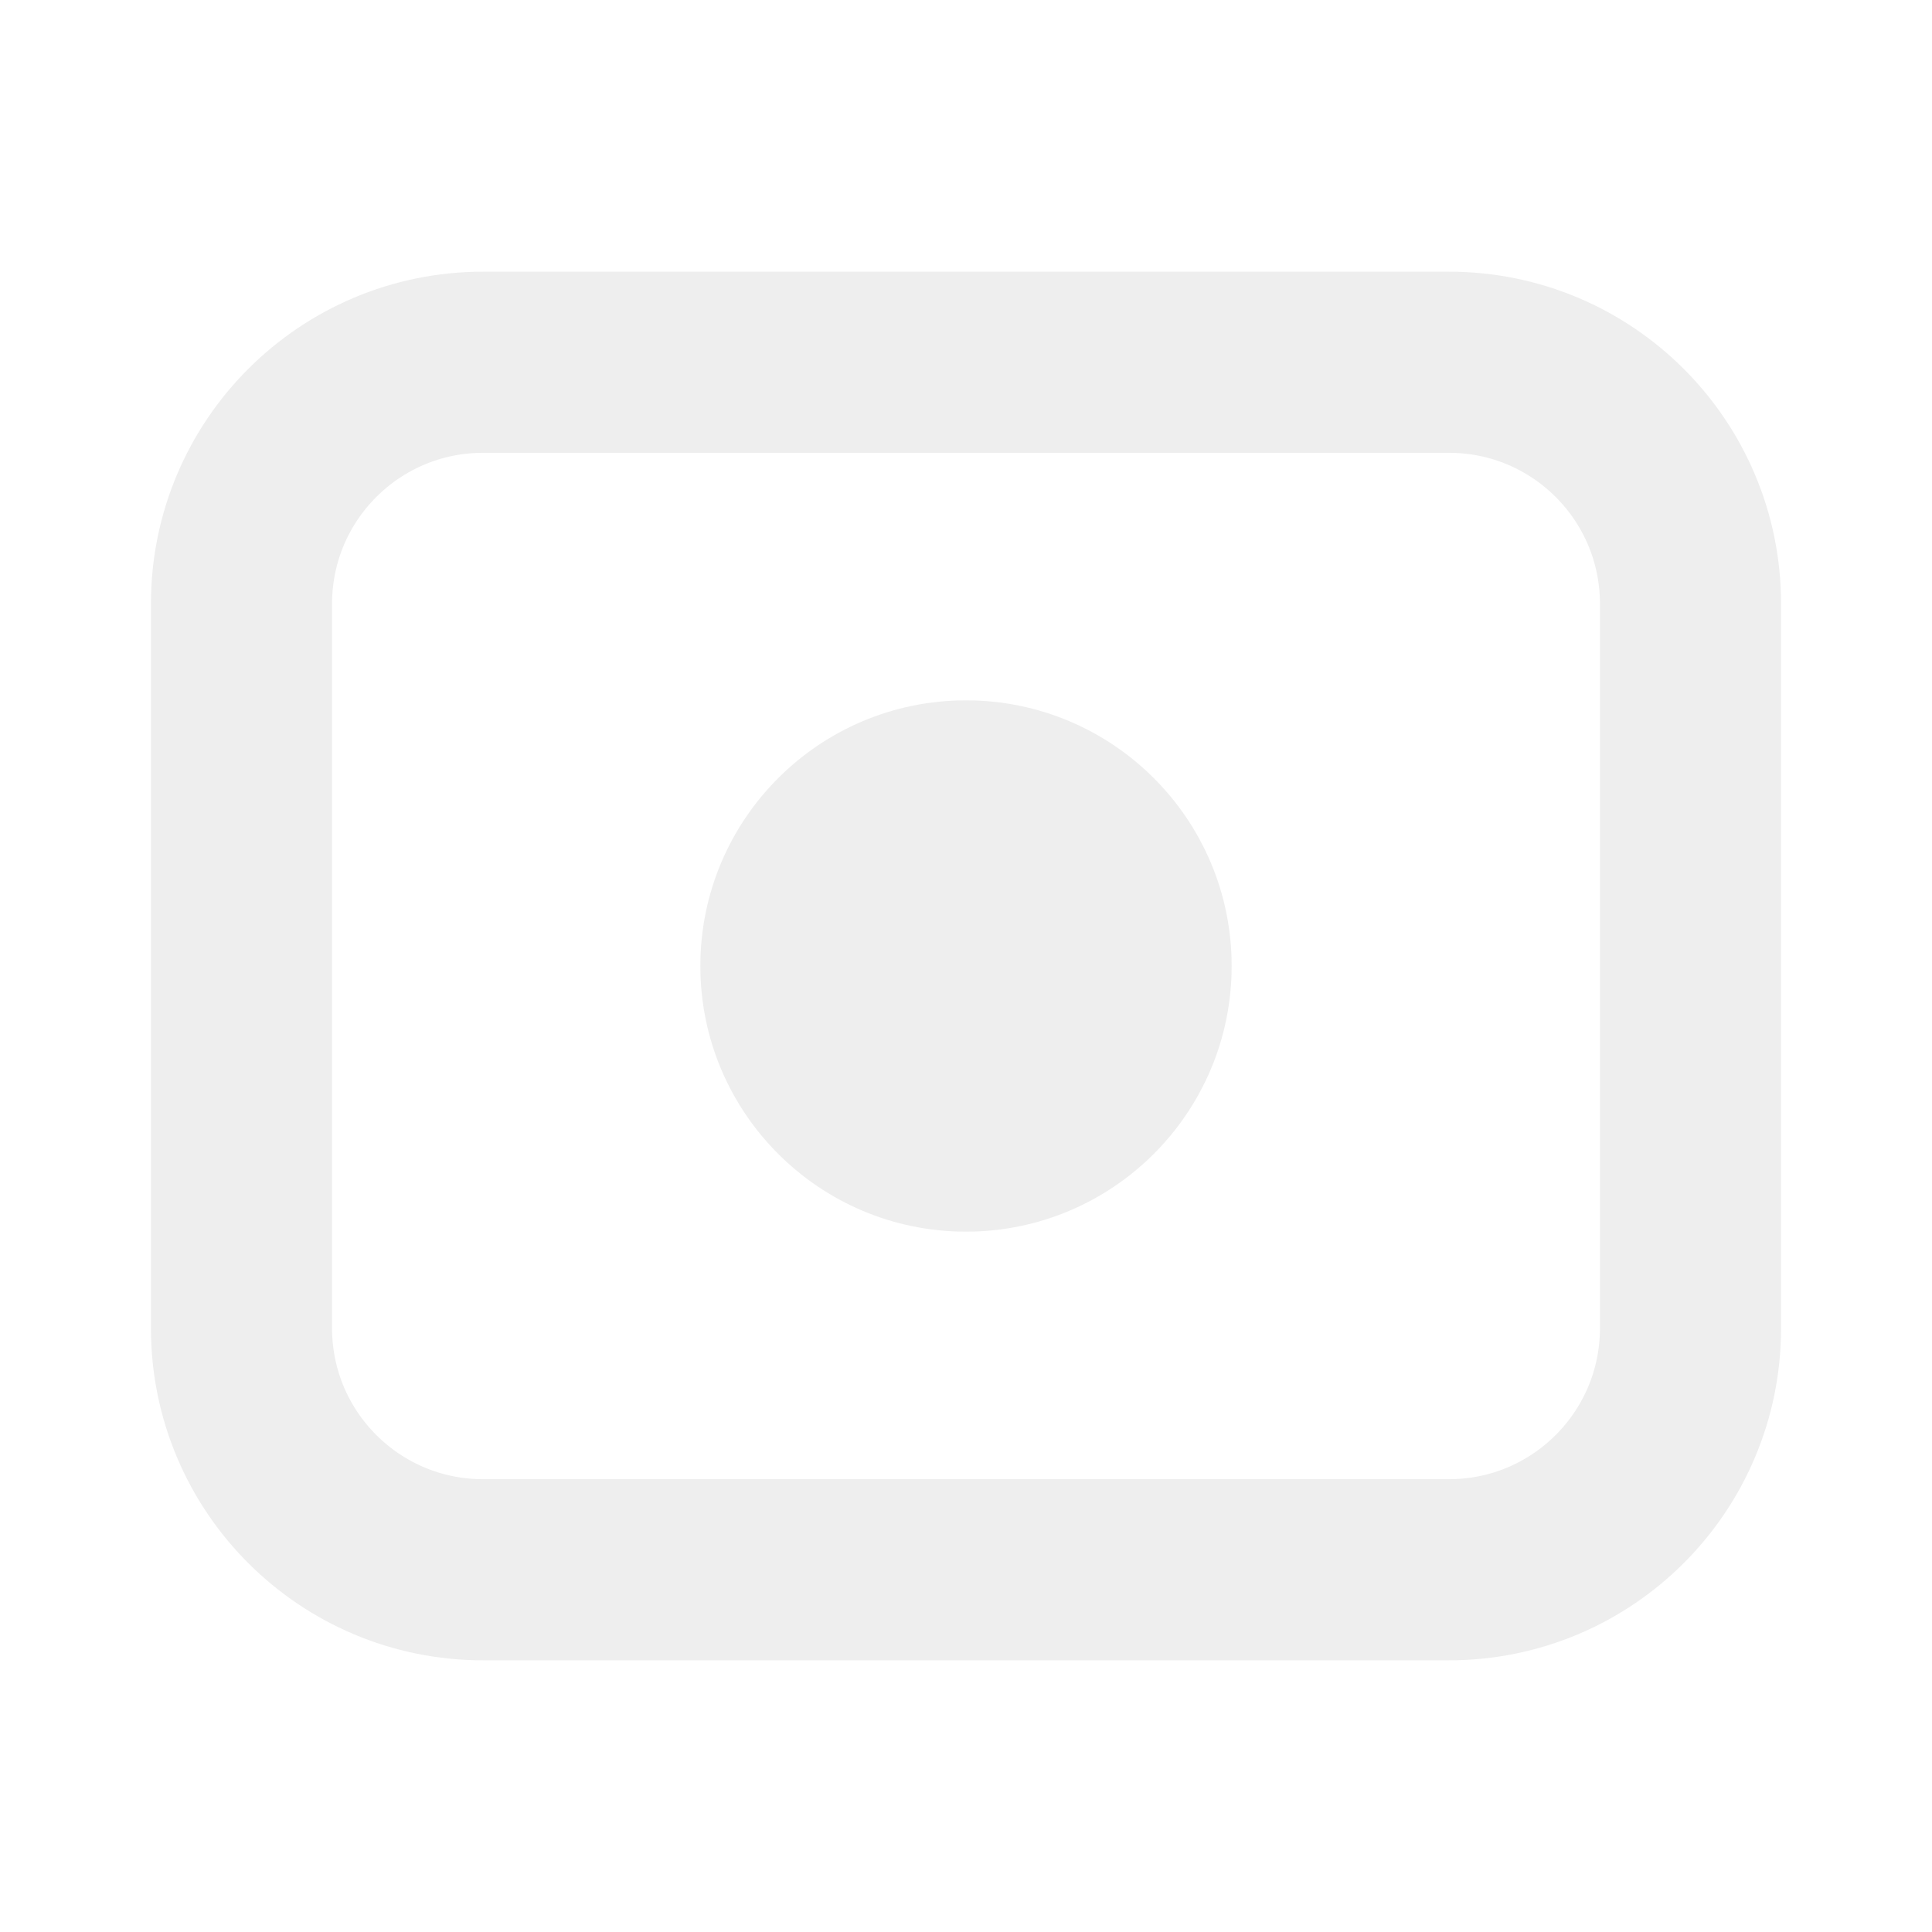
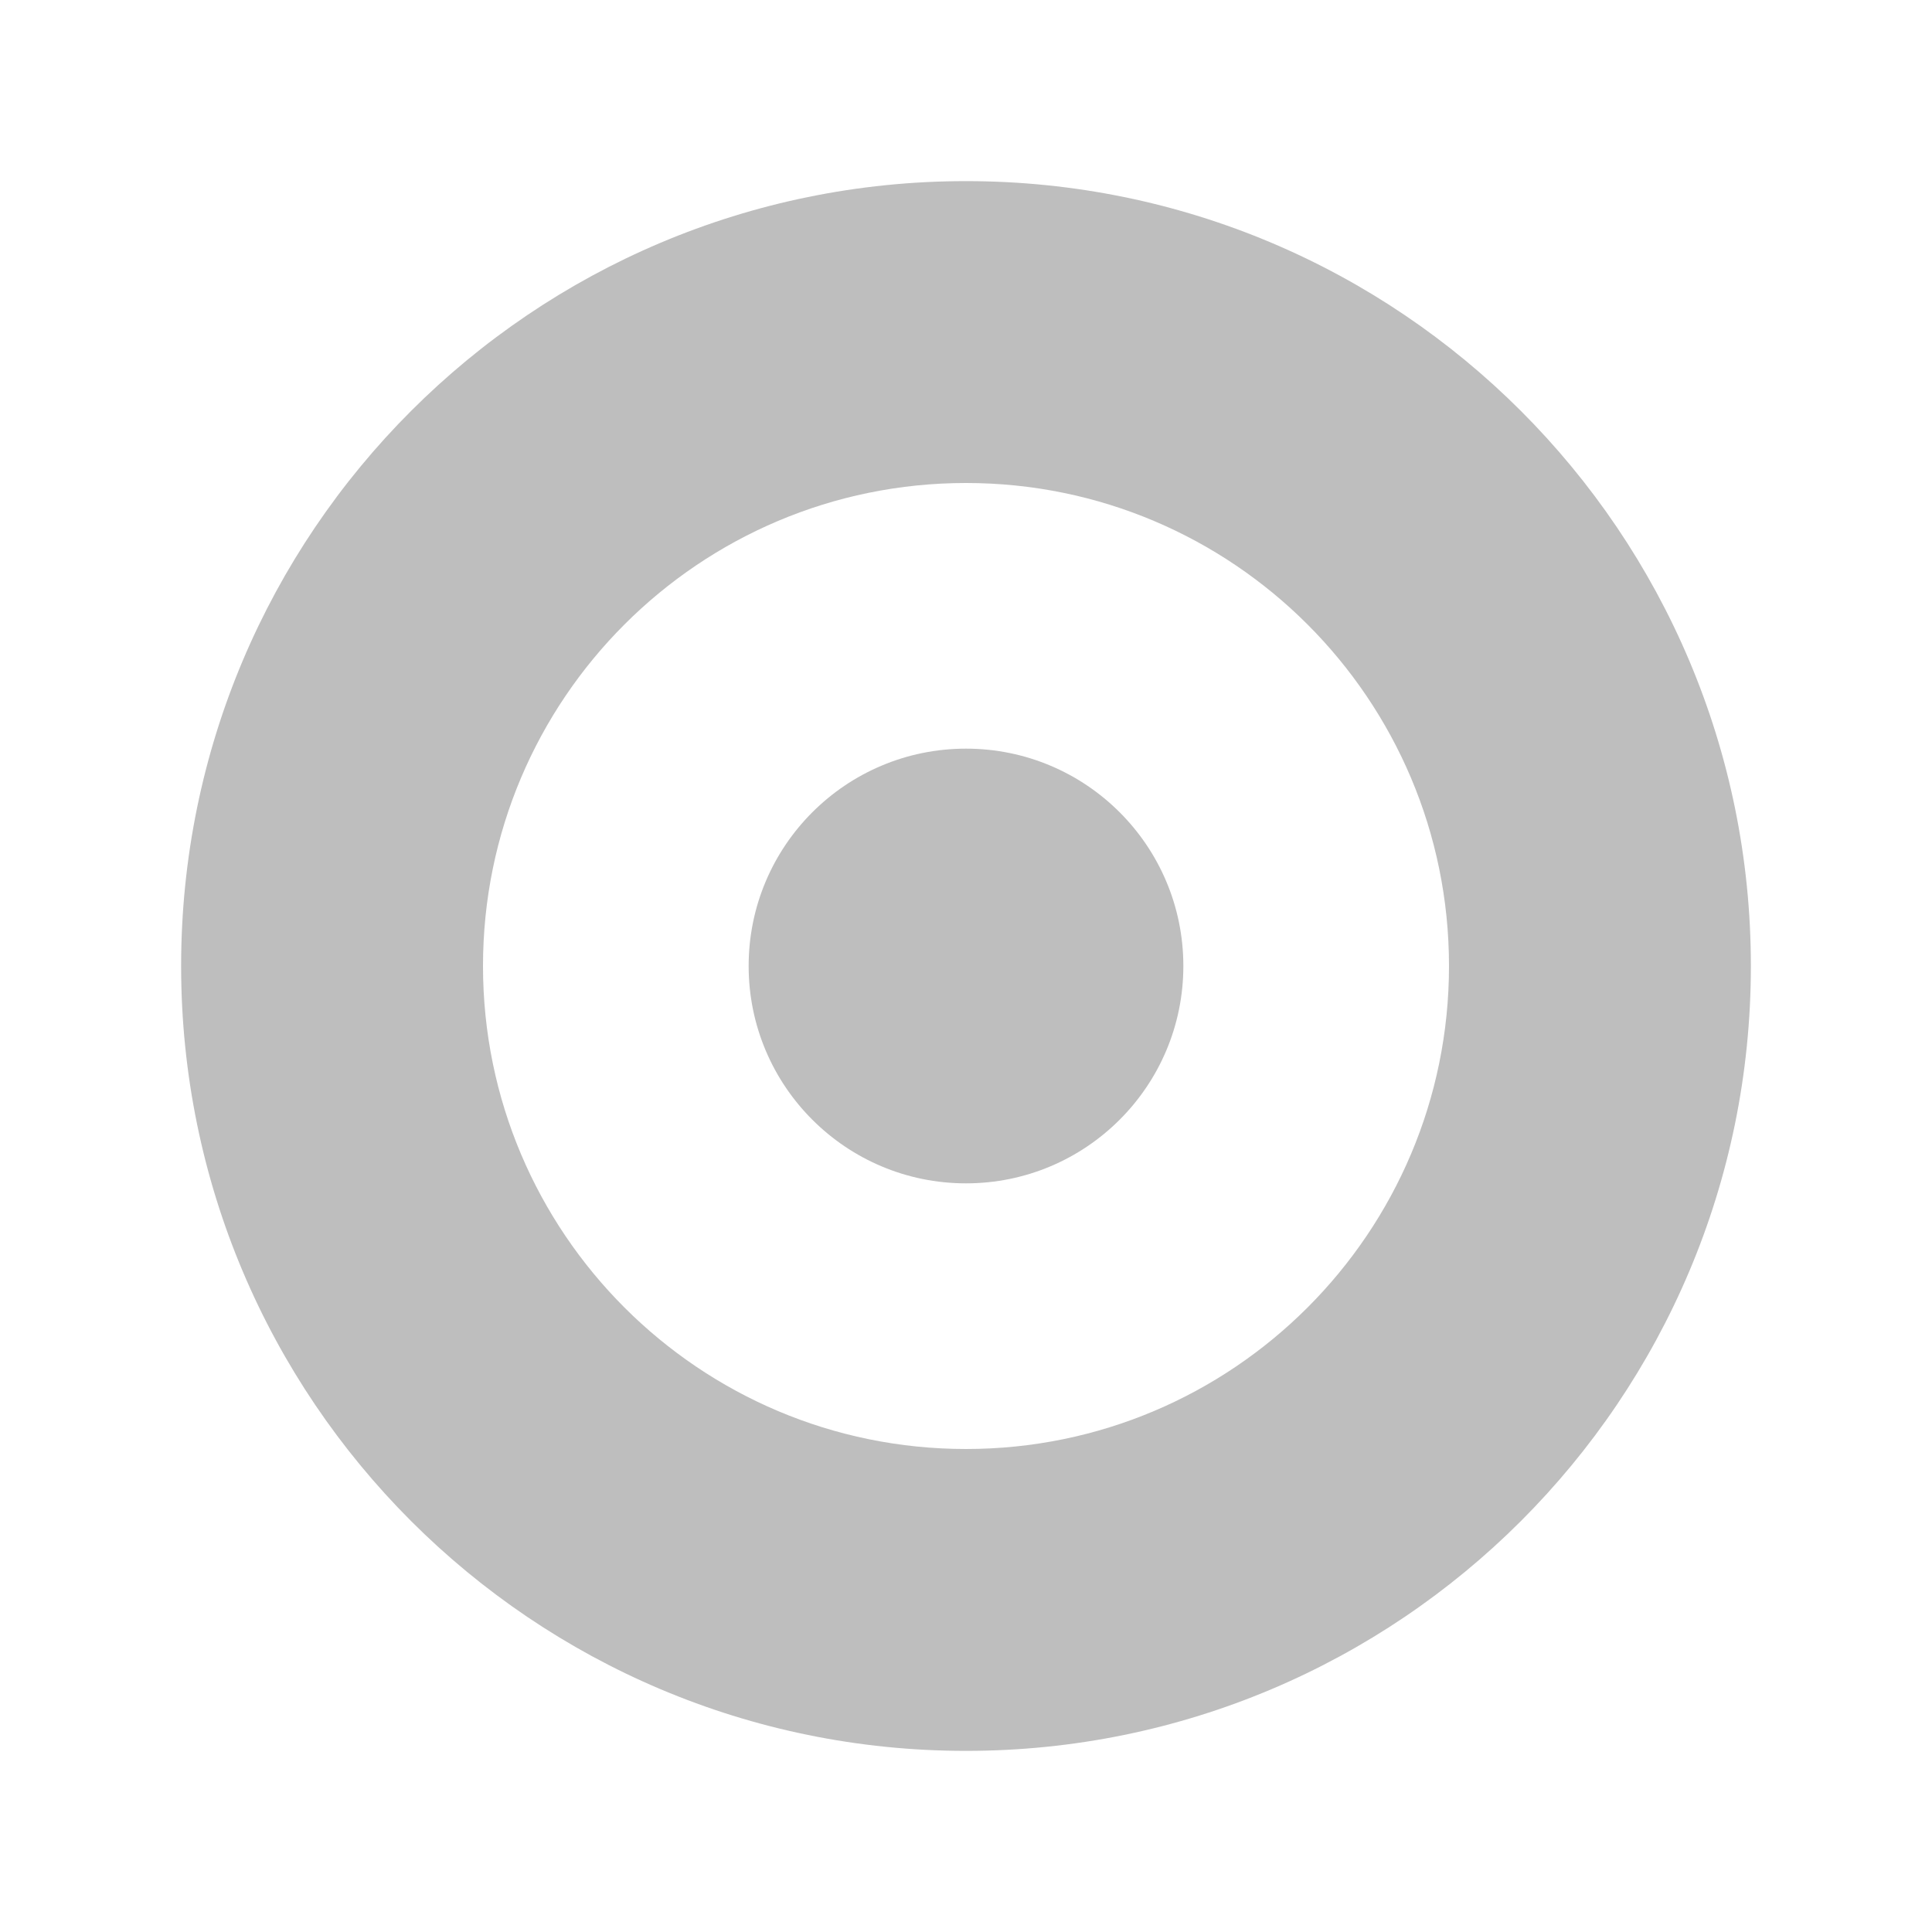
<svg xmlns="http://www.w3.org/2000/svg" viewBox="0 0 16 16">
-   <rect x="2" y="3" width="12" height="10" rx="2" fill="none" stroke="#eee" stroke-width="1.5" />
-   <circle cx="8" cy="8" r="2.2" fill="#eee" />
+   <path fill-rule="evenodd" fill="#bebebe" d="M8 1.5a6.5 6.5 0 1 0 0 13 6.5 6.5 0 0 0 0-13zm0 2.5a4 4 0 1 0 0 8 4 4 0 0 0 0-8z" />
+   <circle cx="8" cy="8" r="1.8" fill="#bebebe" />
</svg>
